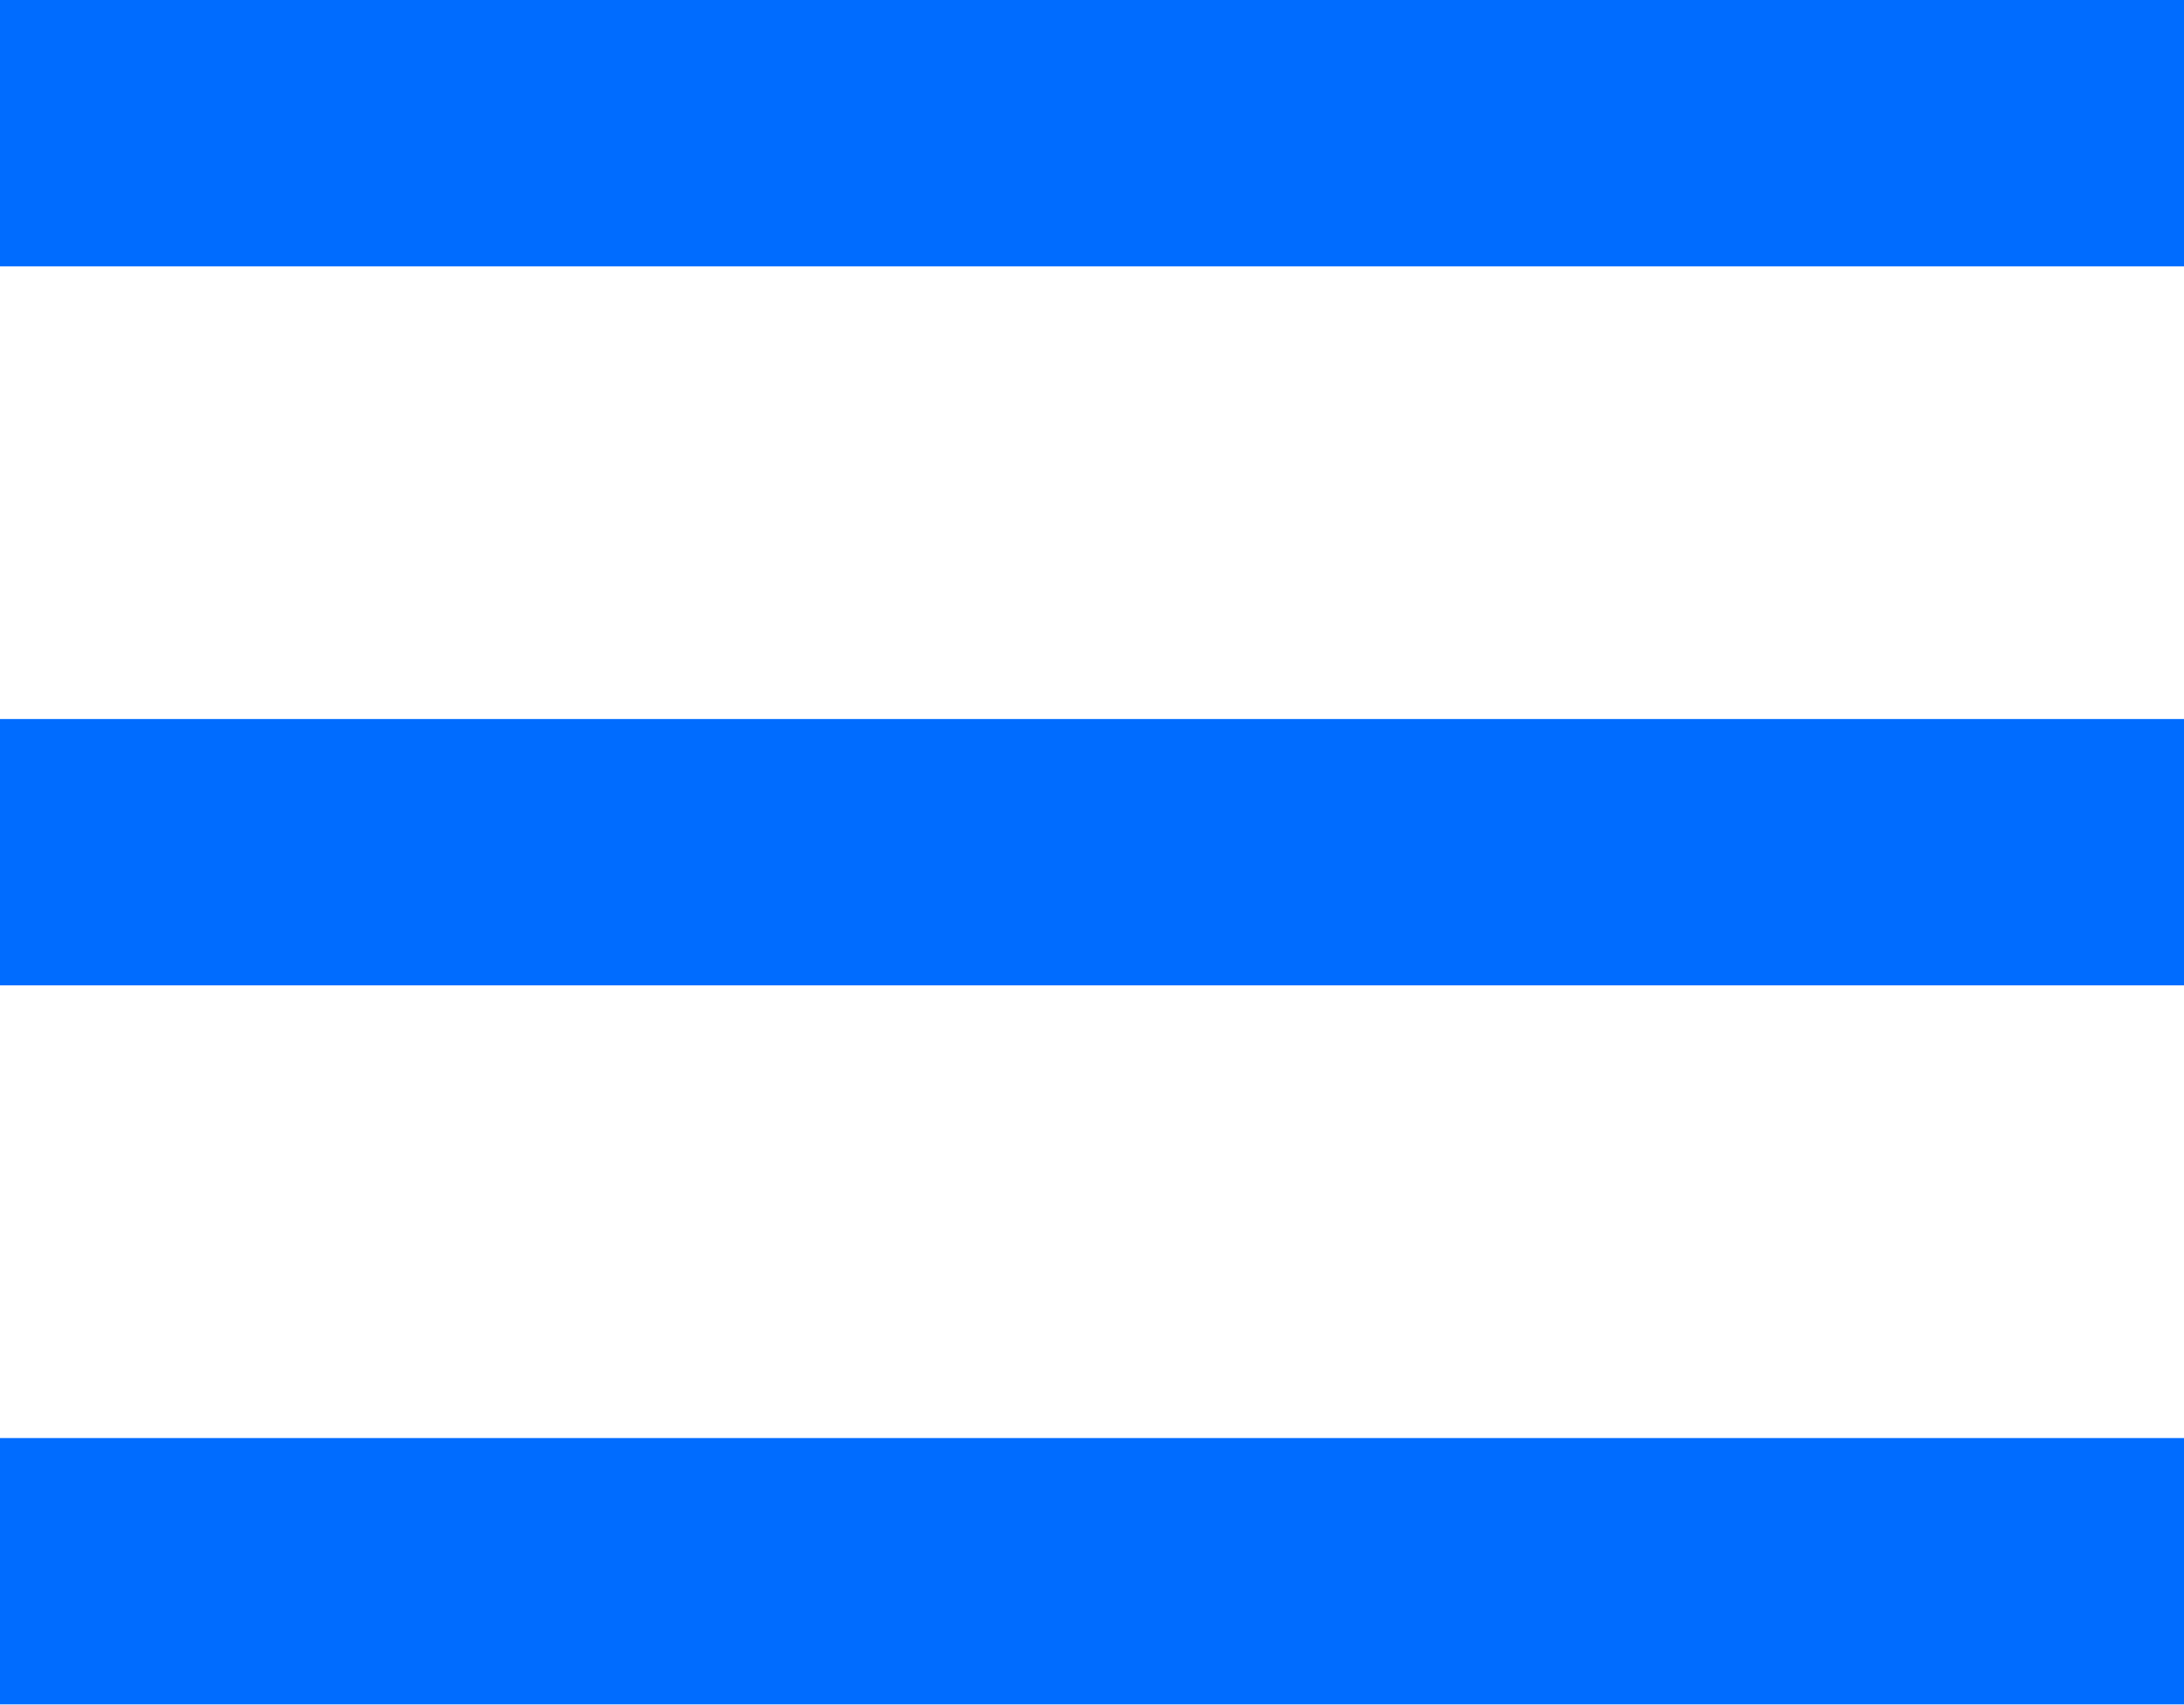
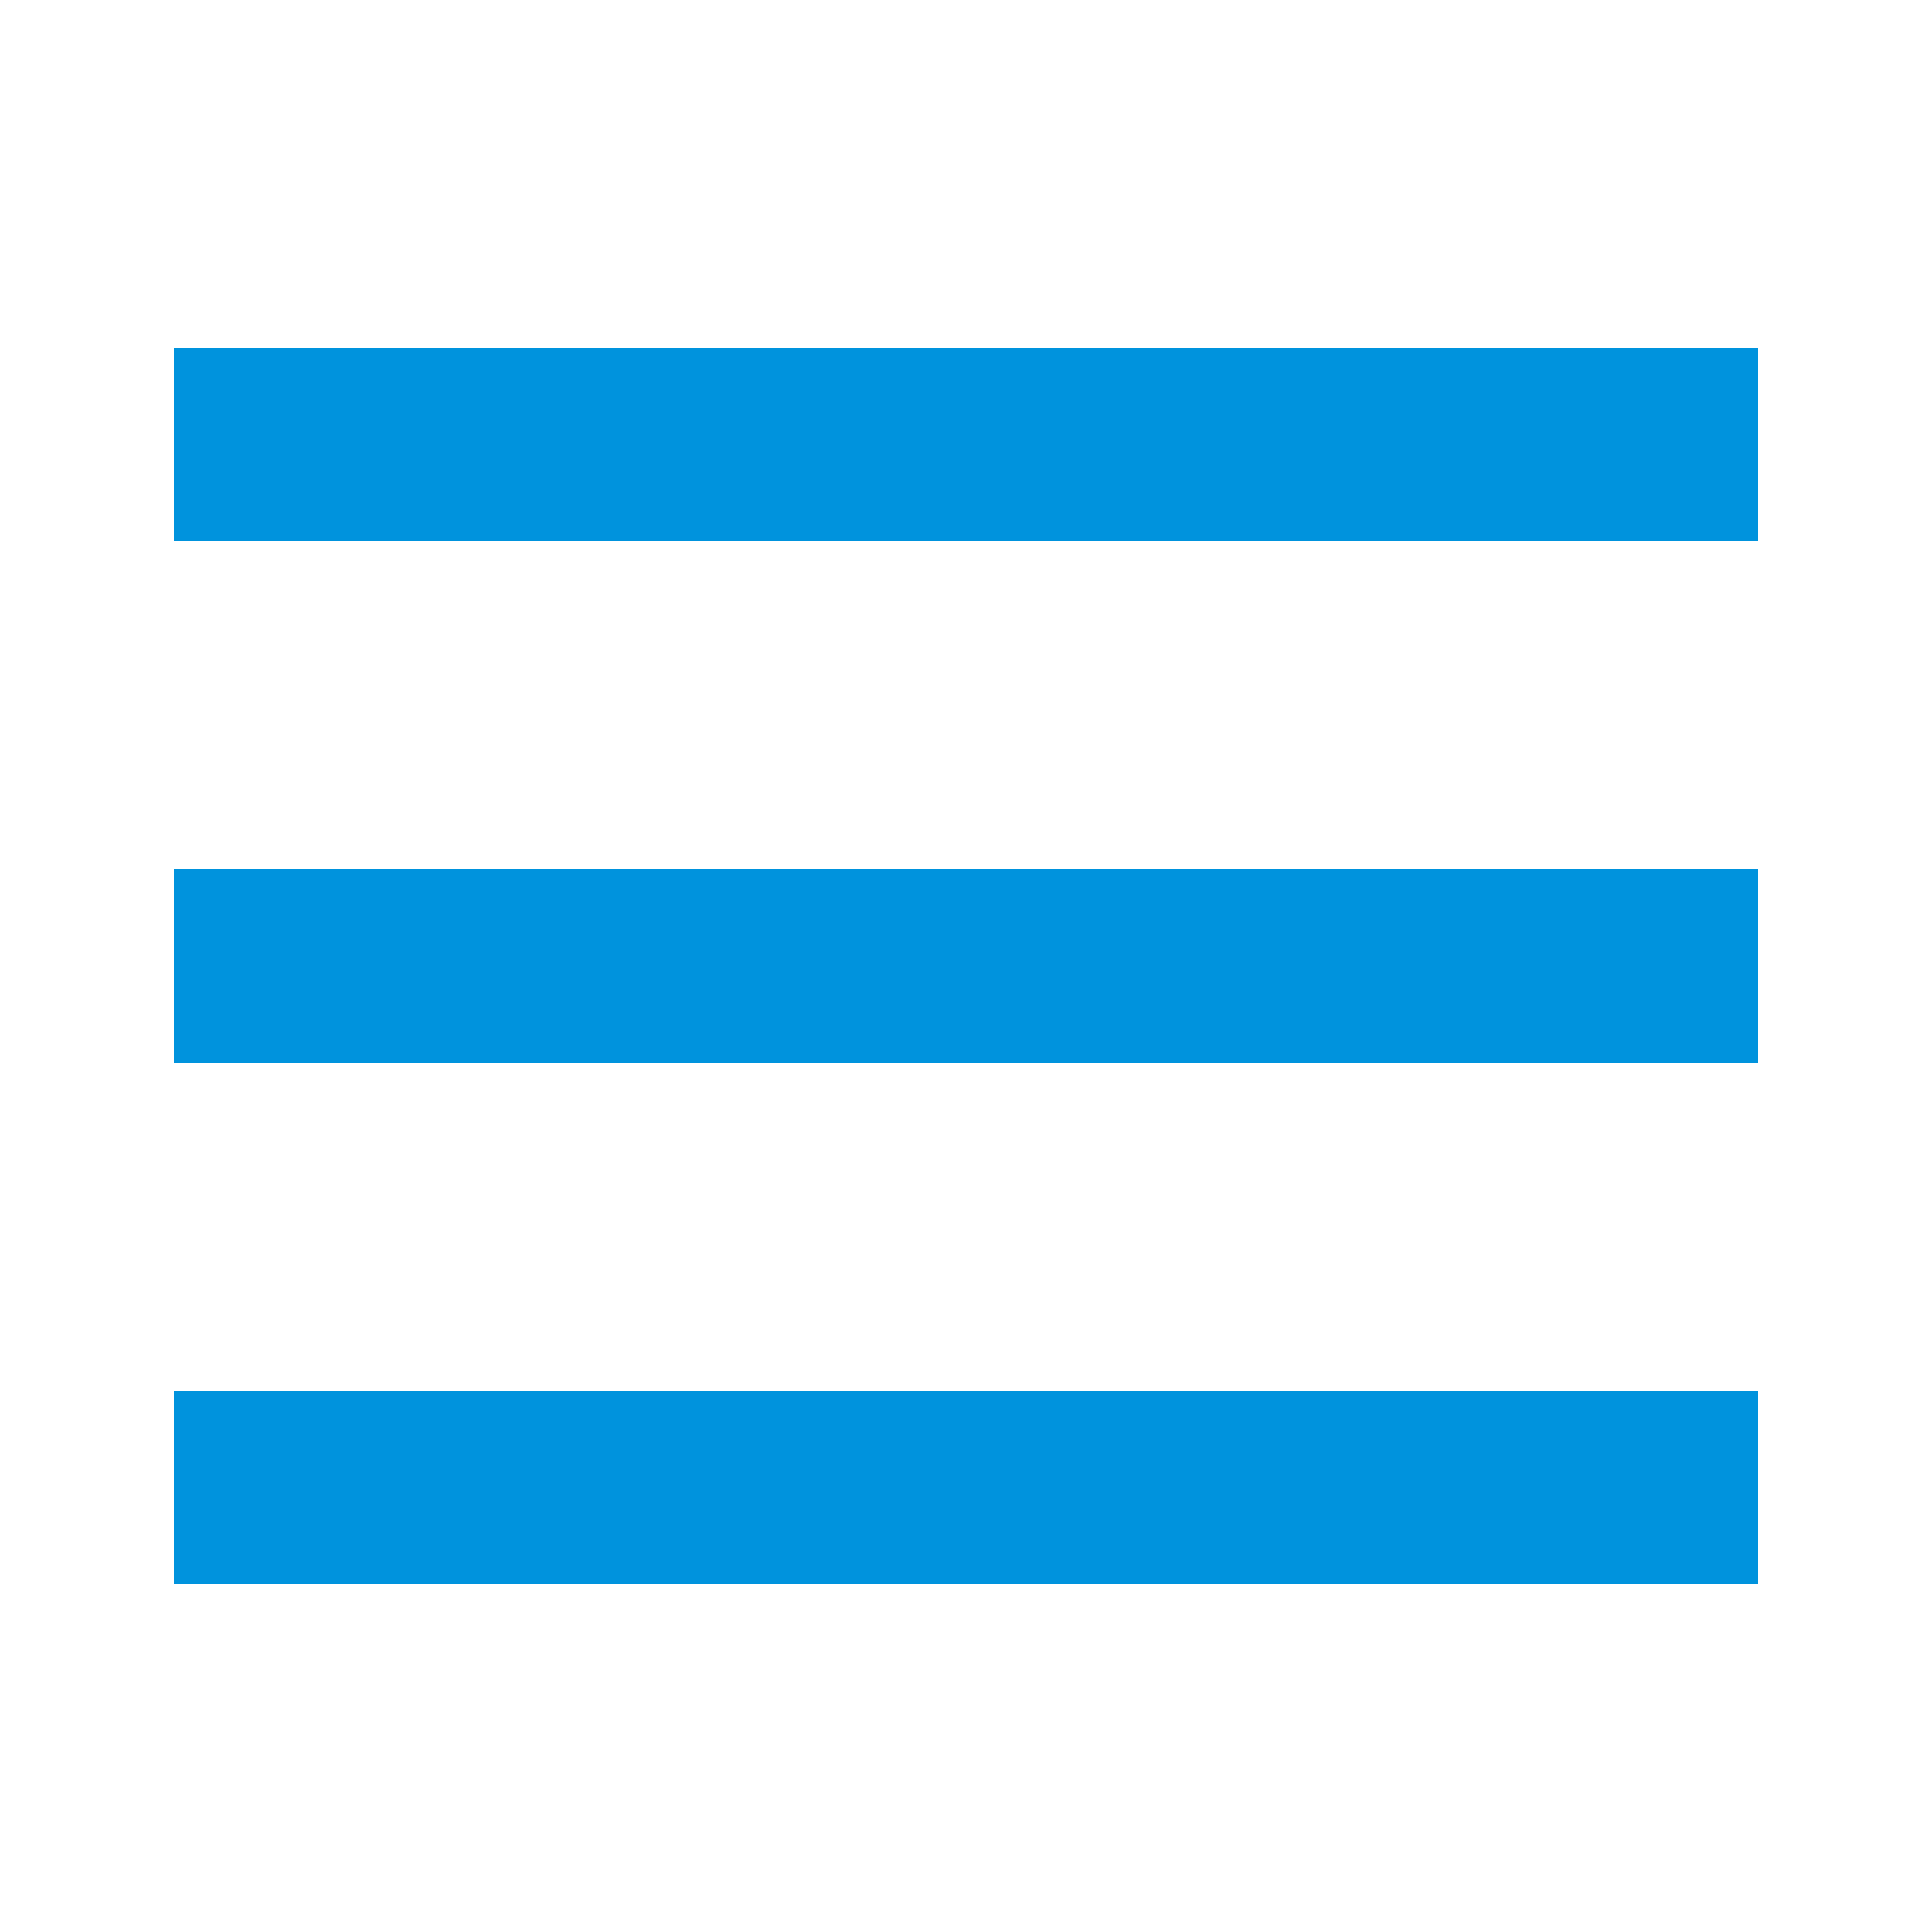
- <svg xmlns="http://www.w3.org/2000/svg" width="17.751" height="13.854" viewBox="0 0 17.751 13.854">
-   <defs>
-     <style>
-             .cls-1{fill:#006cff}
-         </style>
-   </defs>
-   <g id="noun_menu_933313" transform="translate(-9 -970.362)">
-     <path id="Path_43" d="M9 970.362v2.165h17.751v-2.165zm0 5.845v2.165h17.751v-2.165zm0 5.845v2.165h17.751v-2.165z" class="cls-1" data-name="Path 43" />
+ <svg xmlns="http://www.w3.org/2000/svg" height="100px" width="100px" fill="#0093dd" version="1.1" x="0px" y="0px" viewBox="0 0 100 100">
+   <g transform="translate(0,-952.3622)">
+     <path d="m 9,970.362 0,10 82,0 0,-10 z m 0,27 0,10 82,0 0,-10 z m 0,27 0,10 82,0 0,-10 z" style="text-indent:0;text-transform:none;direction:ltr;block-progression:tb;baseline-shift:baseline;color:#000000;enable-background:accumulate;" fill="#0093dd" fill-opacity="1" stroke="none" marker="none" visibility="visible" display="inline" overflow="visible" />
  </g>
</svg>
